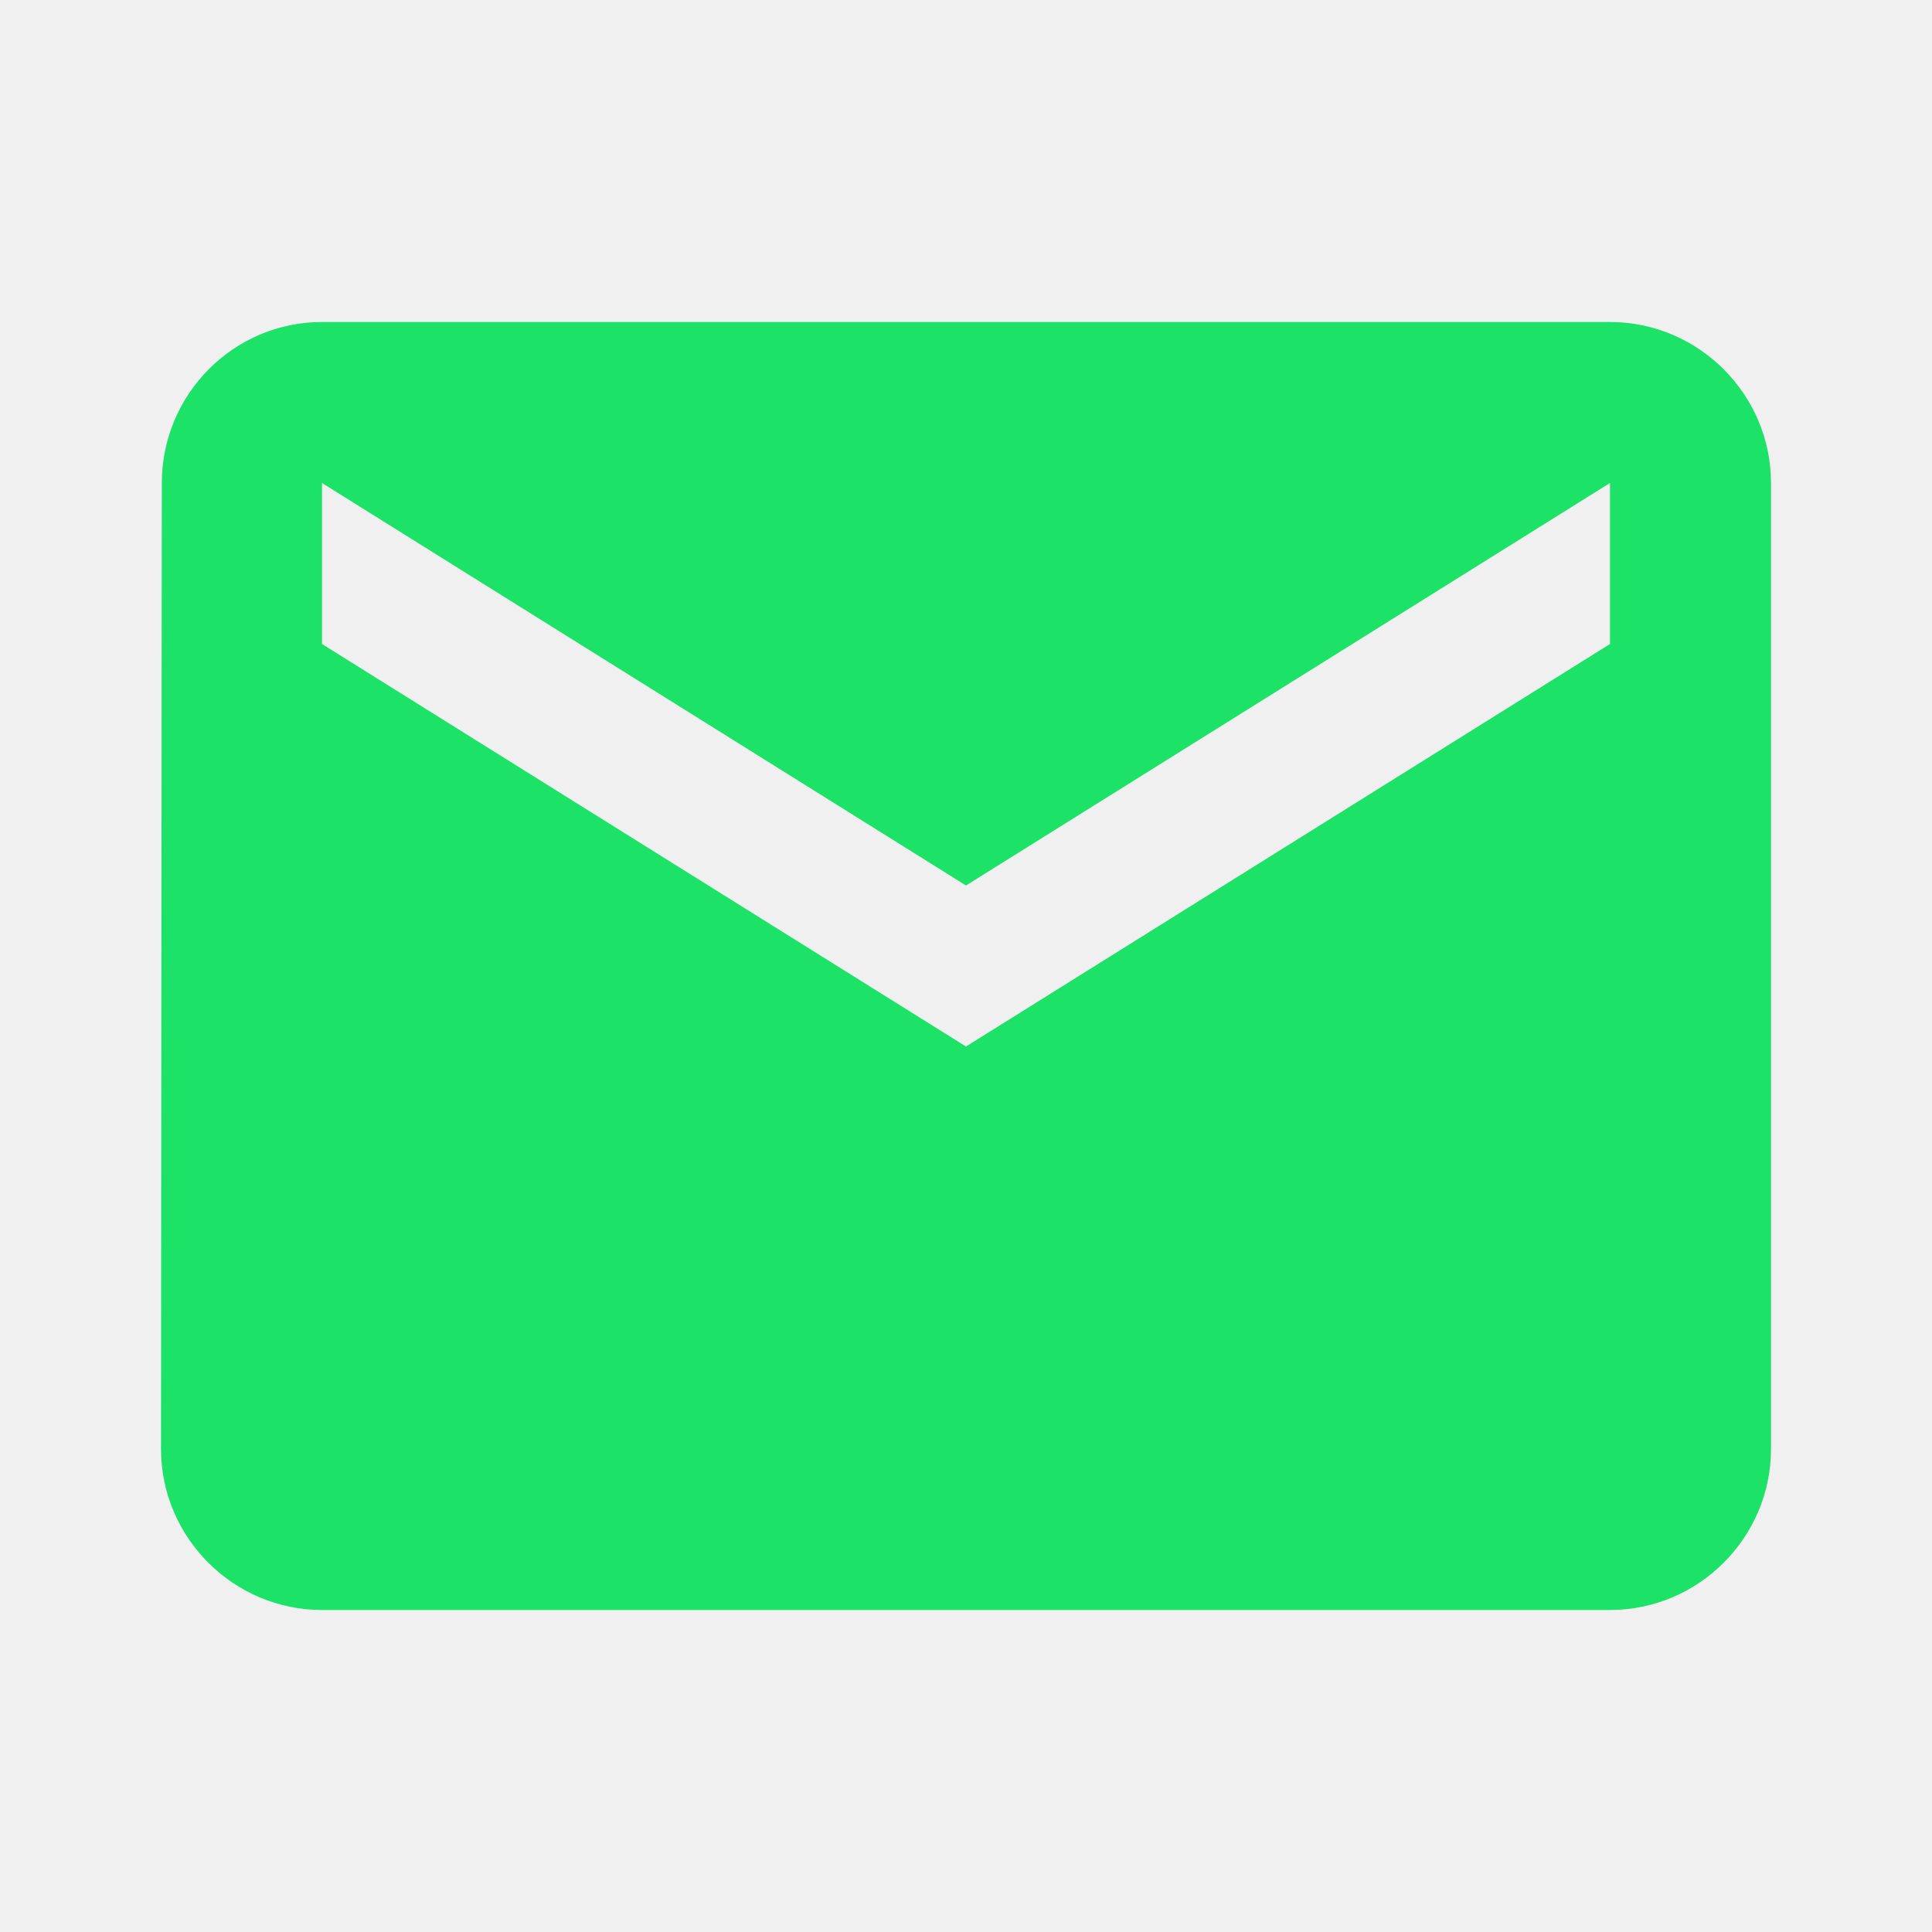
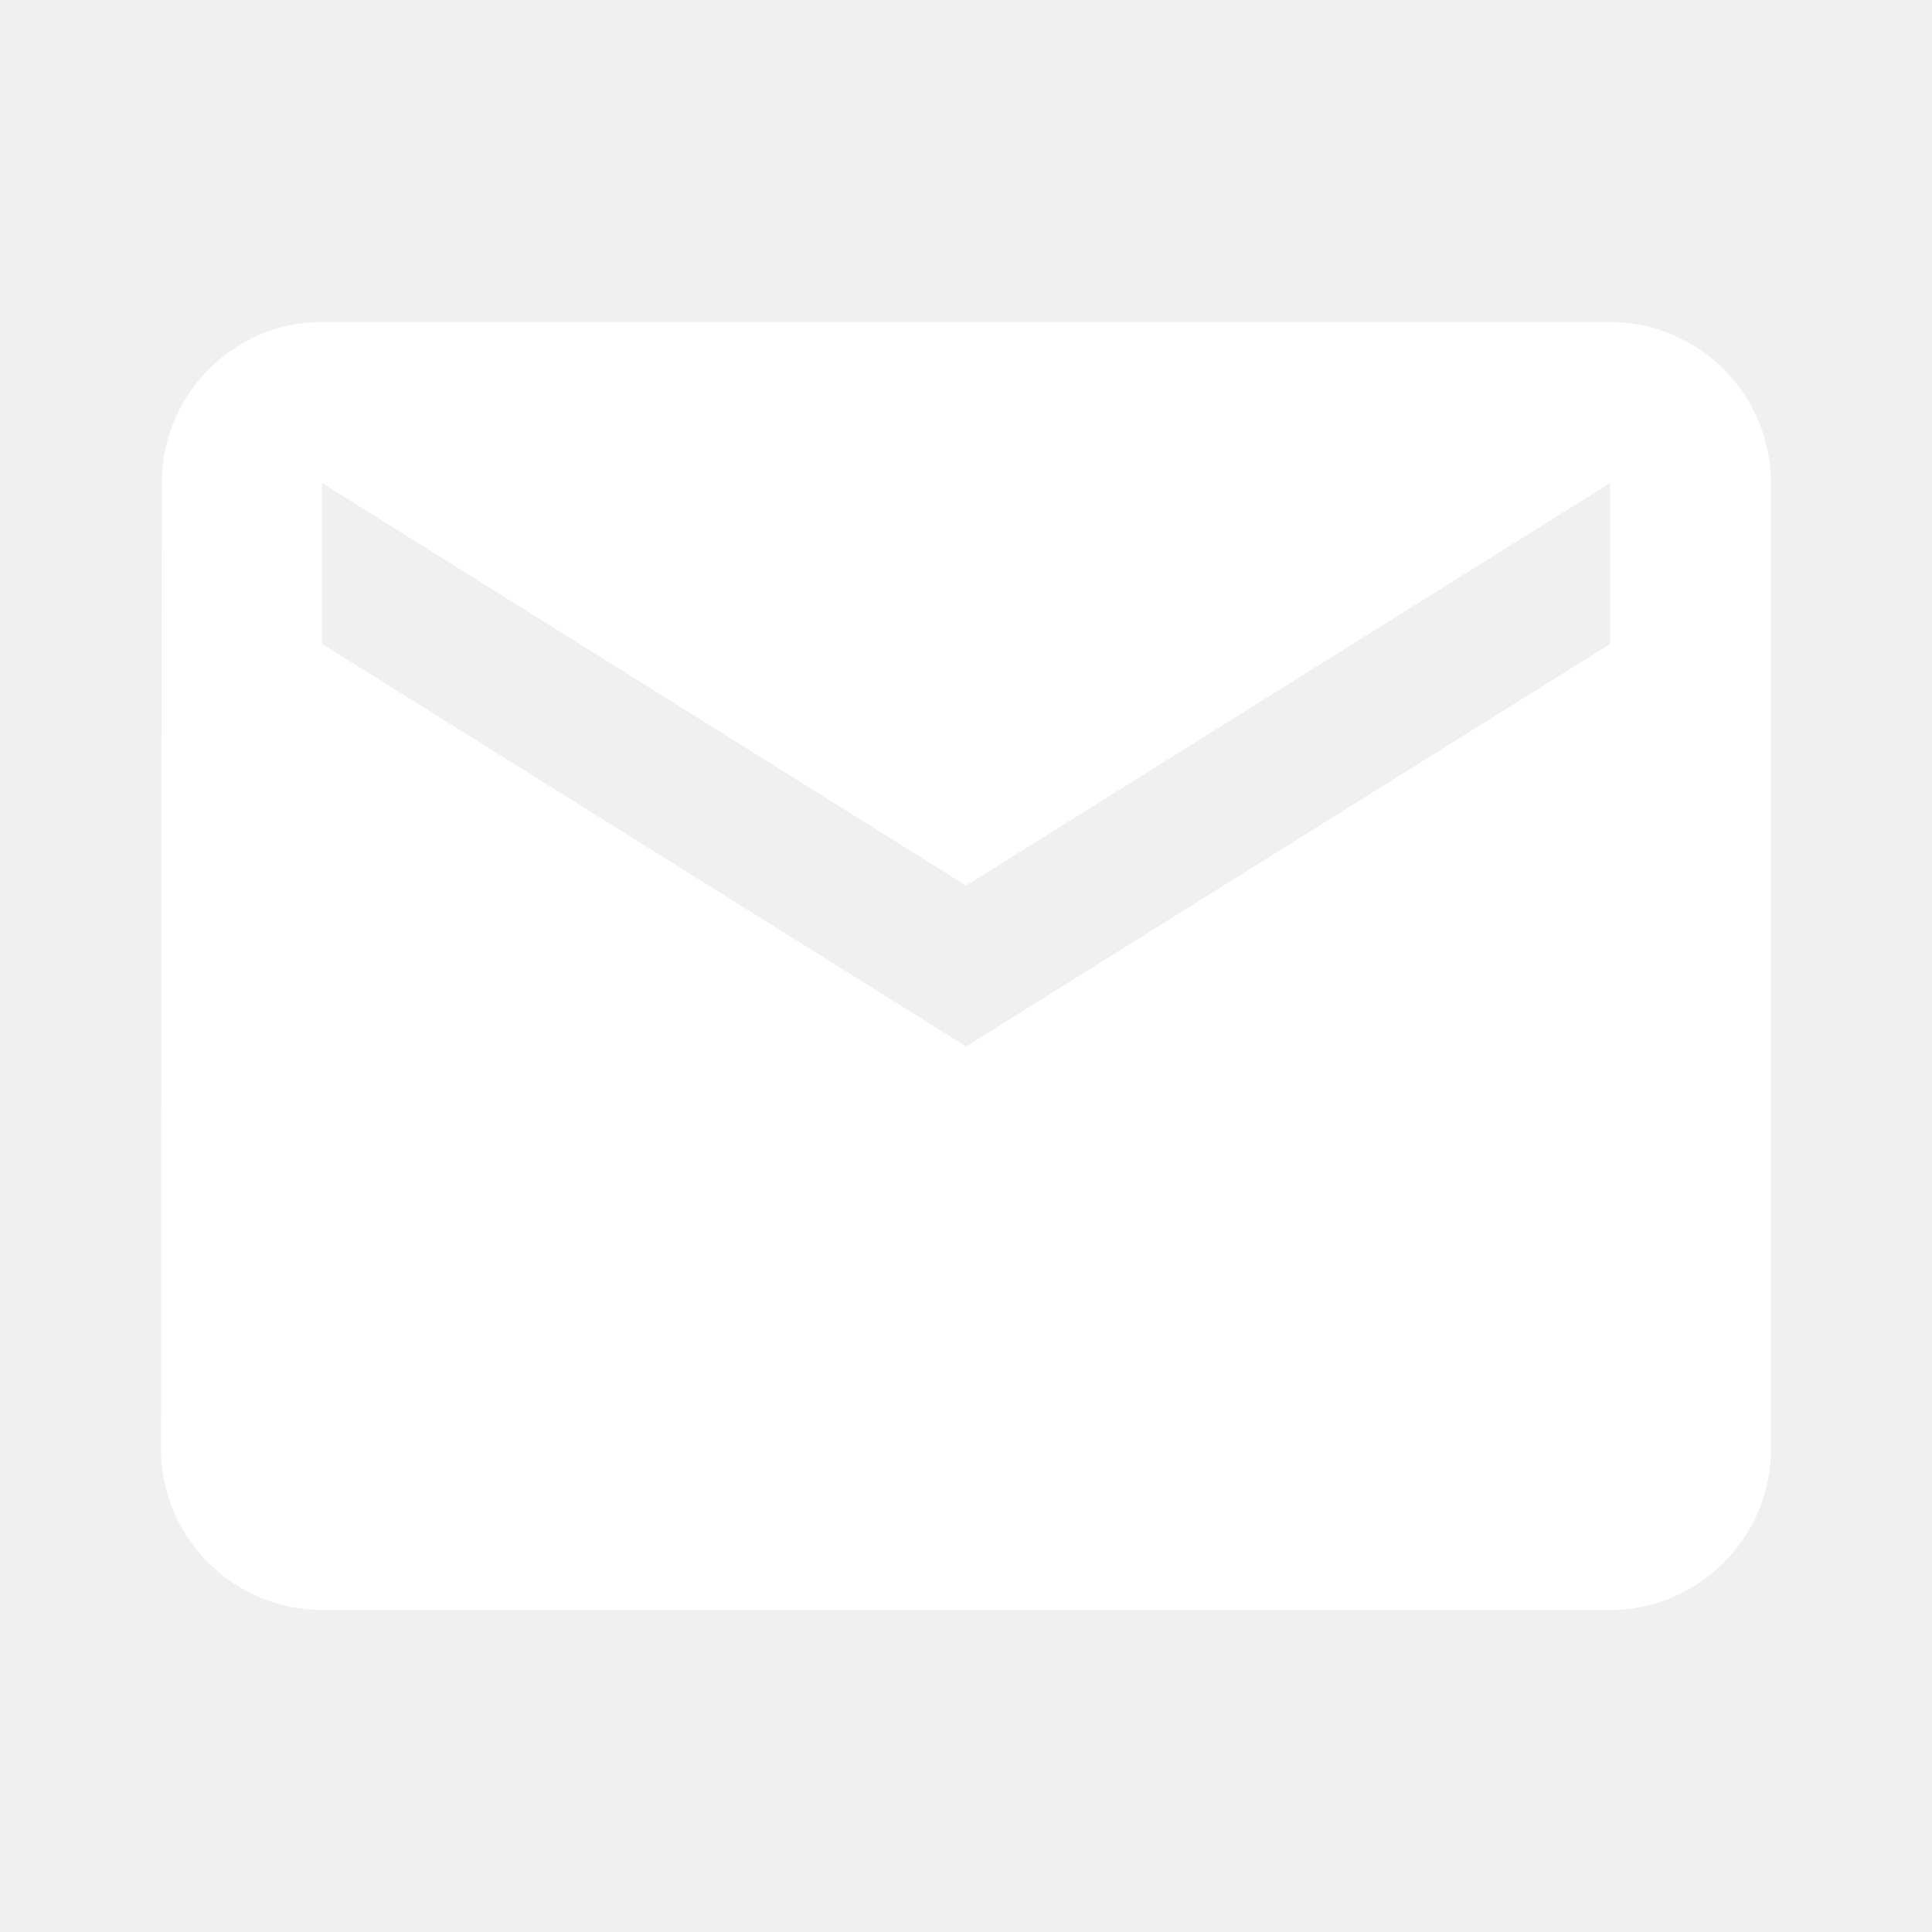
- <svg xmlns="http://www.w3.org/2000/svg" fill="#1ce368" height="24" viewBox="0 0 24 24" width="24">
+ <svg xmlns="http://www.w3.org/2000/svg" fill="#fff" height="24" viewBox="0 0 24 24" width="24">
  <path d="M20 4H4c-1.1 0-1.99.9-1.99 2L2 18c0 1.1.9 2 2 2h16c1.1 0 2-.9 2-2V6c0-1.1-.9-2-2-2zm0 4l-8 5-8-5V6l8 5 8-5v2z" />
  <path d="M0 0h24v24H0z" fill="none" />
</svg>
